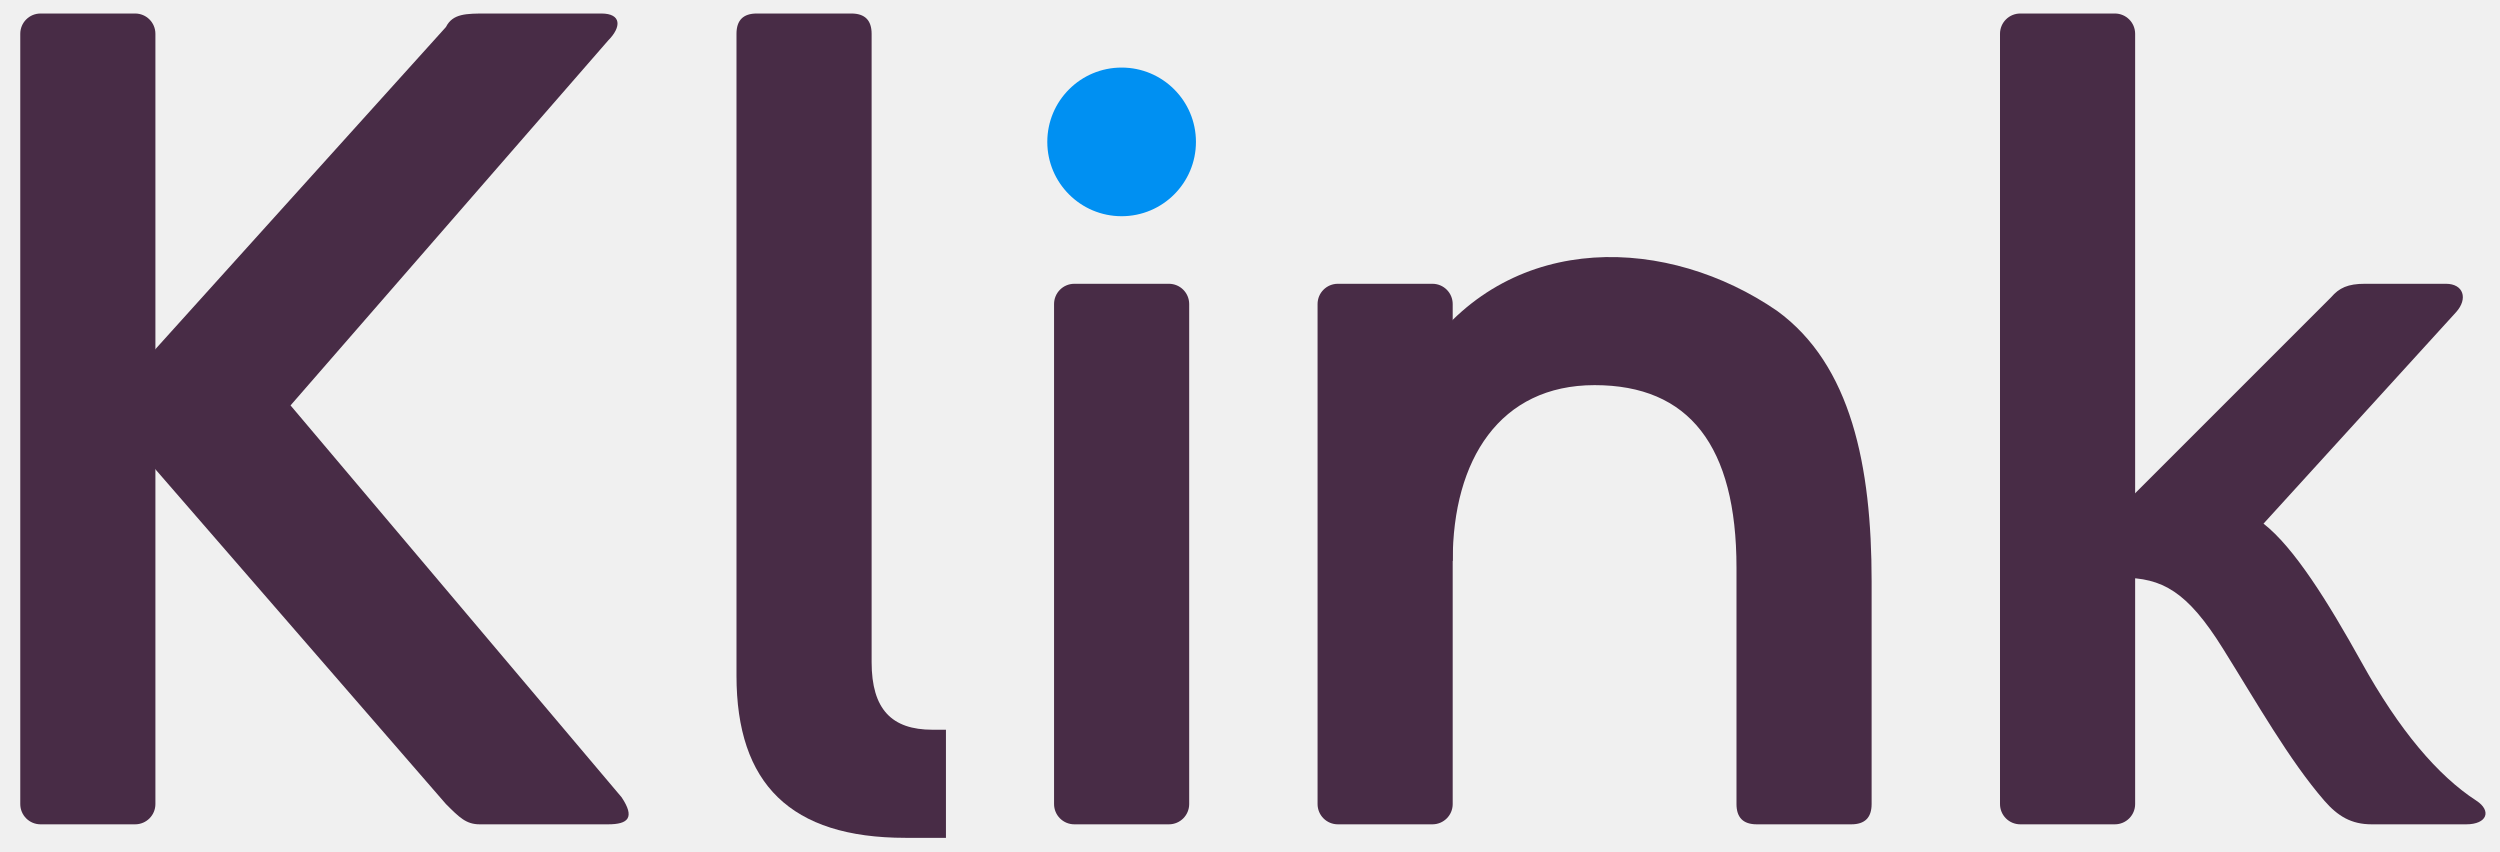
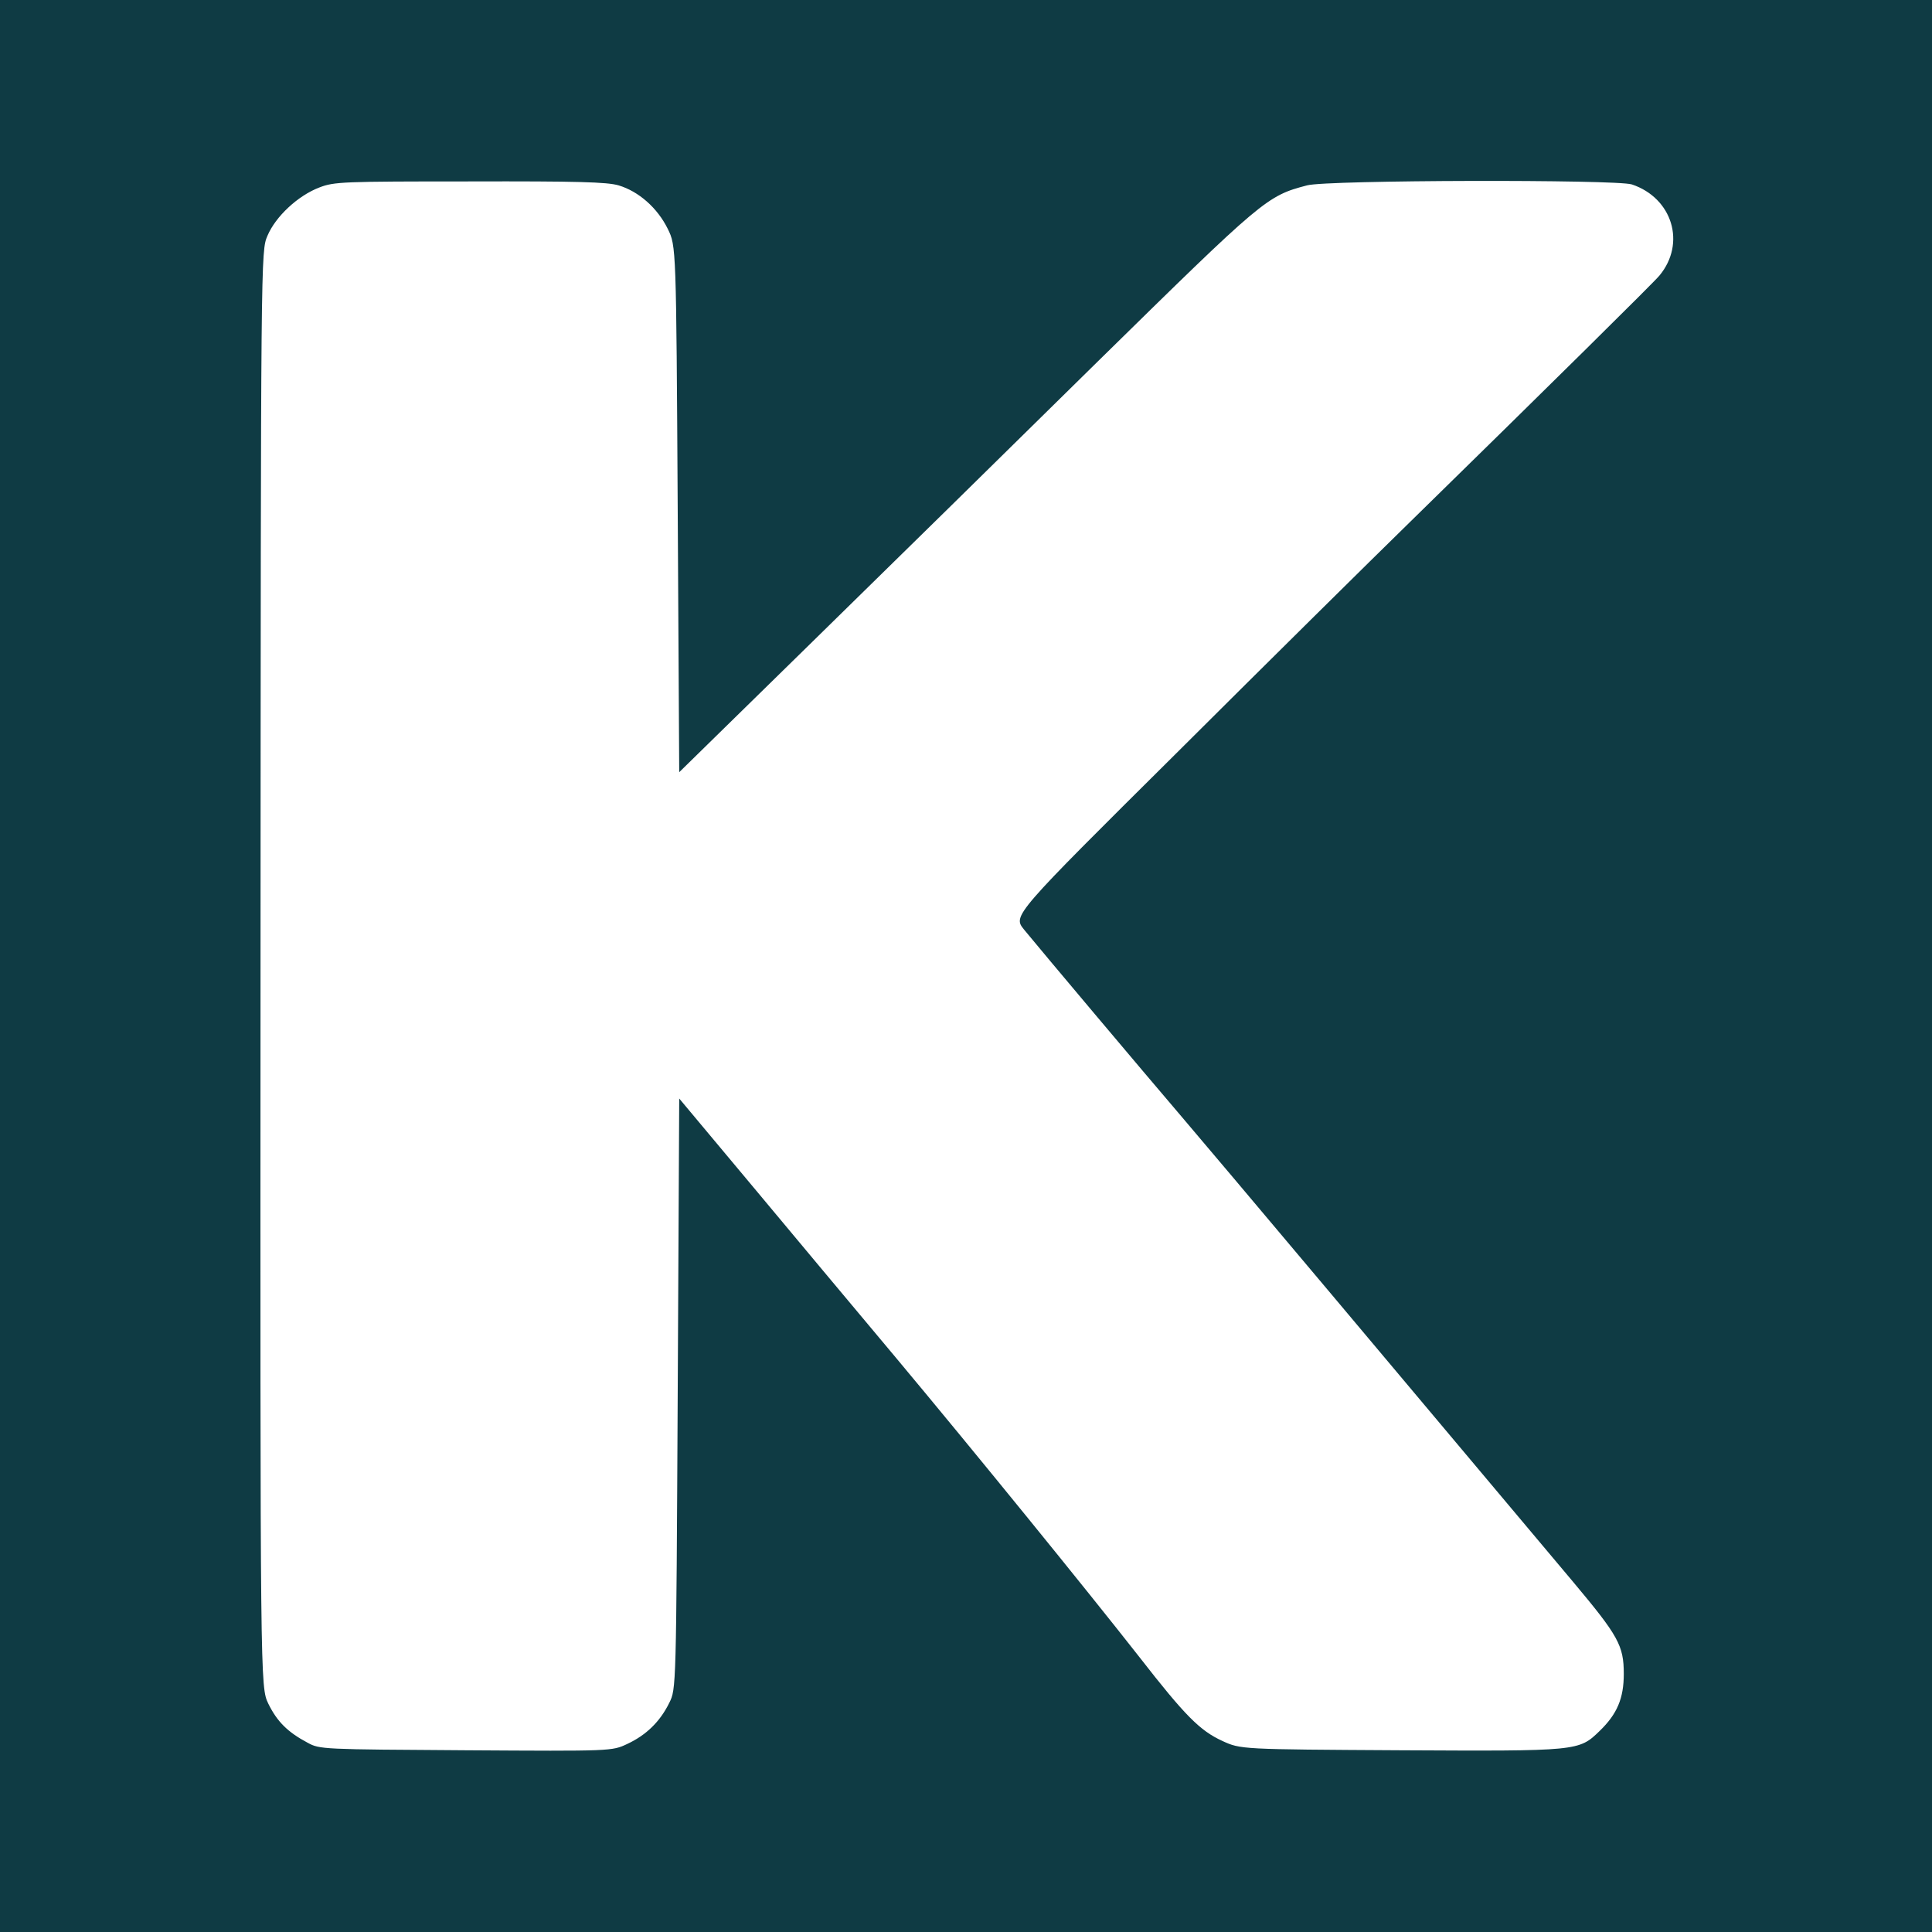
- <svg xmlns="http://www.w3.org/2000/svg" width="740" height="252" viewBox="208 214 740 252">
-   <path id="i---punt" d="M558,234C570.15,234 580,243.85 580,256C580,268.15 570.15,278 558,278C545.85,278 536,268.15 536,256C536,243.85 545.85,234 558,234Z" fill="#0090f2" transform="translate(-18 0)" />
-   <path id="k---verfijnde-diagonalen-en-zachte-aansluiting" d="M866,364L928,302C930.4,299.2 933,298 938,298L962,298C967.2,298 968.6,302.4 965,306.4L908,369C917,376 927,392 937,410C948.2,430.2 959.6,443.6 971,451C975.6,454 974.2,458 968,458L940,458C934,458 930,455.6 926,451C915.6,439 906,422 896,406C885.4,389 878,385 866,385L866,364Z" fill="#482c46" transform="translate(-30 0)" />
-   <path id="k---stam" d="M836,218L864,218C867.314,218 870,220.686 870,224L870,452C870,455.314 867.314,458 864,458L836,458C832.686,458 830,455.314 830,452L830,224C830,220.686 832.686,218 836,218Z" fill="#482c46" transform="translate(-30 0)" />
-   <path id="K---rechte-stam" d="M220,218L248,218C251.314,218 254,220.686 254,224L254,452C254,455.314 251.314,458 248,458L220,458C216.686,458 214,455.314 214,452L214,224C214,220.686 216.686,218 220,218Z" fill="#482c46" transform="translate(0 0)" />
-   <path id="K---zachte-diagonalen" d="M248,324L340,222C342,218 346,218 352,218L386,218C392,218 392,222 388,226L294,334L392,450C396,456 394,458 388,458L350,458C346,458 344,456 340,452L248,346L248,324Z" fill="#482c46" transform="translate(0 0)" />
-   <path id="l---zachte-voet" d="M440,218L468,218C472,218 474,220 474,224L474,410C474,424 480,430 492,430L496,430L496,462L484,462C450,462 434,446 434,414L434,224C434,220 436,218 440,218Z" fill="#482c46" transform="translate(-8 0)" />
-   <path id="i---stam" d="M544,298L572,298C575.314,298 578,300.686 578,304L578,452C578,455.314 575.314,458 572,458L544,458C540.686,458 538,455.314 538,452L538,304C538,300.686 540.686,298 544,298Z" fill="#482c46" transform="translate(-18 0)" />
-   <path id="n---stam" d="M628,298L656,298C659.314,298 662,300.686 662,304L662,452C662,455.314 659.314,458 656,458L628,458C624.686,458 622,455.314 622,452L622,304C622,300.686 624.686,298 628,298Z" fill="#482c46" transform="translate(-24 0)" />
-   <path id="n---open-schouder" d="M654,318C680,282 726,284 758,306C780,322 786,352 786,386L786,452C786,456 784,458 780,458L752,458C748,458 746,456 746,452L746,382C746,346 732,328 704,328C676,328 662,350 662,380L654,382L654,318Z" fill="#482c46" transform="translate(-24 0)" />
+ <svg xmlns="http://www.w3.org/2000/svg" viewBox="0 0 640 640" width="640" height="640" role="img" aria-label="Klink">
+   <path fill="#0F3B44" d="M0 0H640V640H0Z" />
+   <g transform="translate(-58.5 1)" fill="#FFFFFF">
+     <g id="hoofdletter-K" transform="translate(140 55)">
+       <g transform="translate(0,528) scale(0.1,-0.1)">
+         <path d="M243 5219 c-71 -27 -145 -96 -172 -160 -22 -51 -22 -51 -23 -2429 -1 -2378 -1 -2378 26 -2434 29 -59 64 -94 130 -129 40 -22 48 -22 524 -25 484 -3 484 -3 535 21 62 29 108 73 139 136 23 46 23 46 28 1024 l5 978 240 -287 c132 -158 347 -416 479 -573 259 -310 624 -759 806 -991 151 -194 200 -243 274 -277 61 -28 61 -28 590 -31 590 -3 591 -3 660 64 58 56 80 108 80 189 0 94 -18 126 -168 305 -512 610 -1200 1428 -1296 1540 -129 151 -465 550 -523 621 -37 46 -37 46 506 585 298 297 646 641 772 764 470 460 810 796 827 817 89 107 43 257 -91 302 -52 17 -1010 15 -1076 -3 -134 -35 -145 -45 -690 -580 -280 -276 -708 -696 -950 -933 l-440 -431 -5 872 c-5 871 -5 871 -33 928 -34 69 -96 124 -163 144 -38 11 -136 14 -493 13 -421 0 -449 -1 -498 -20z" />
+       </g>
+     </g>
+   </g>
</svg>
